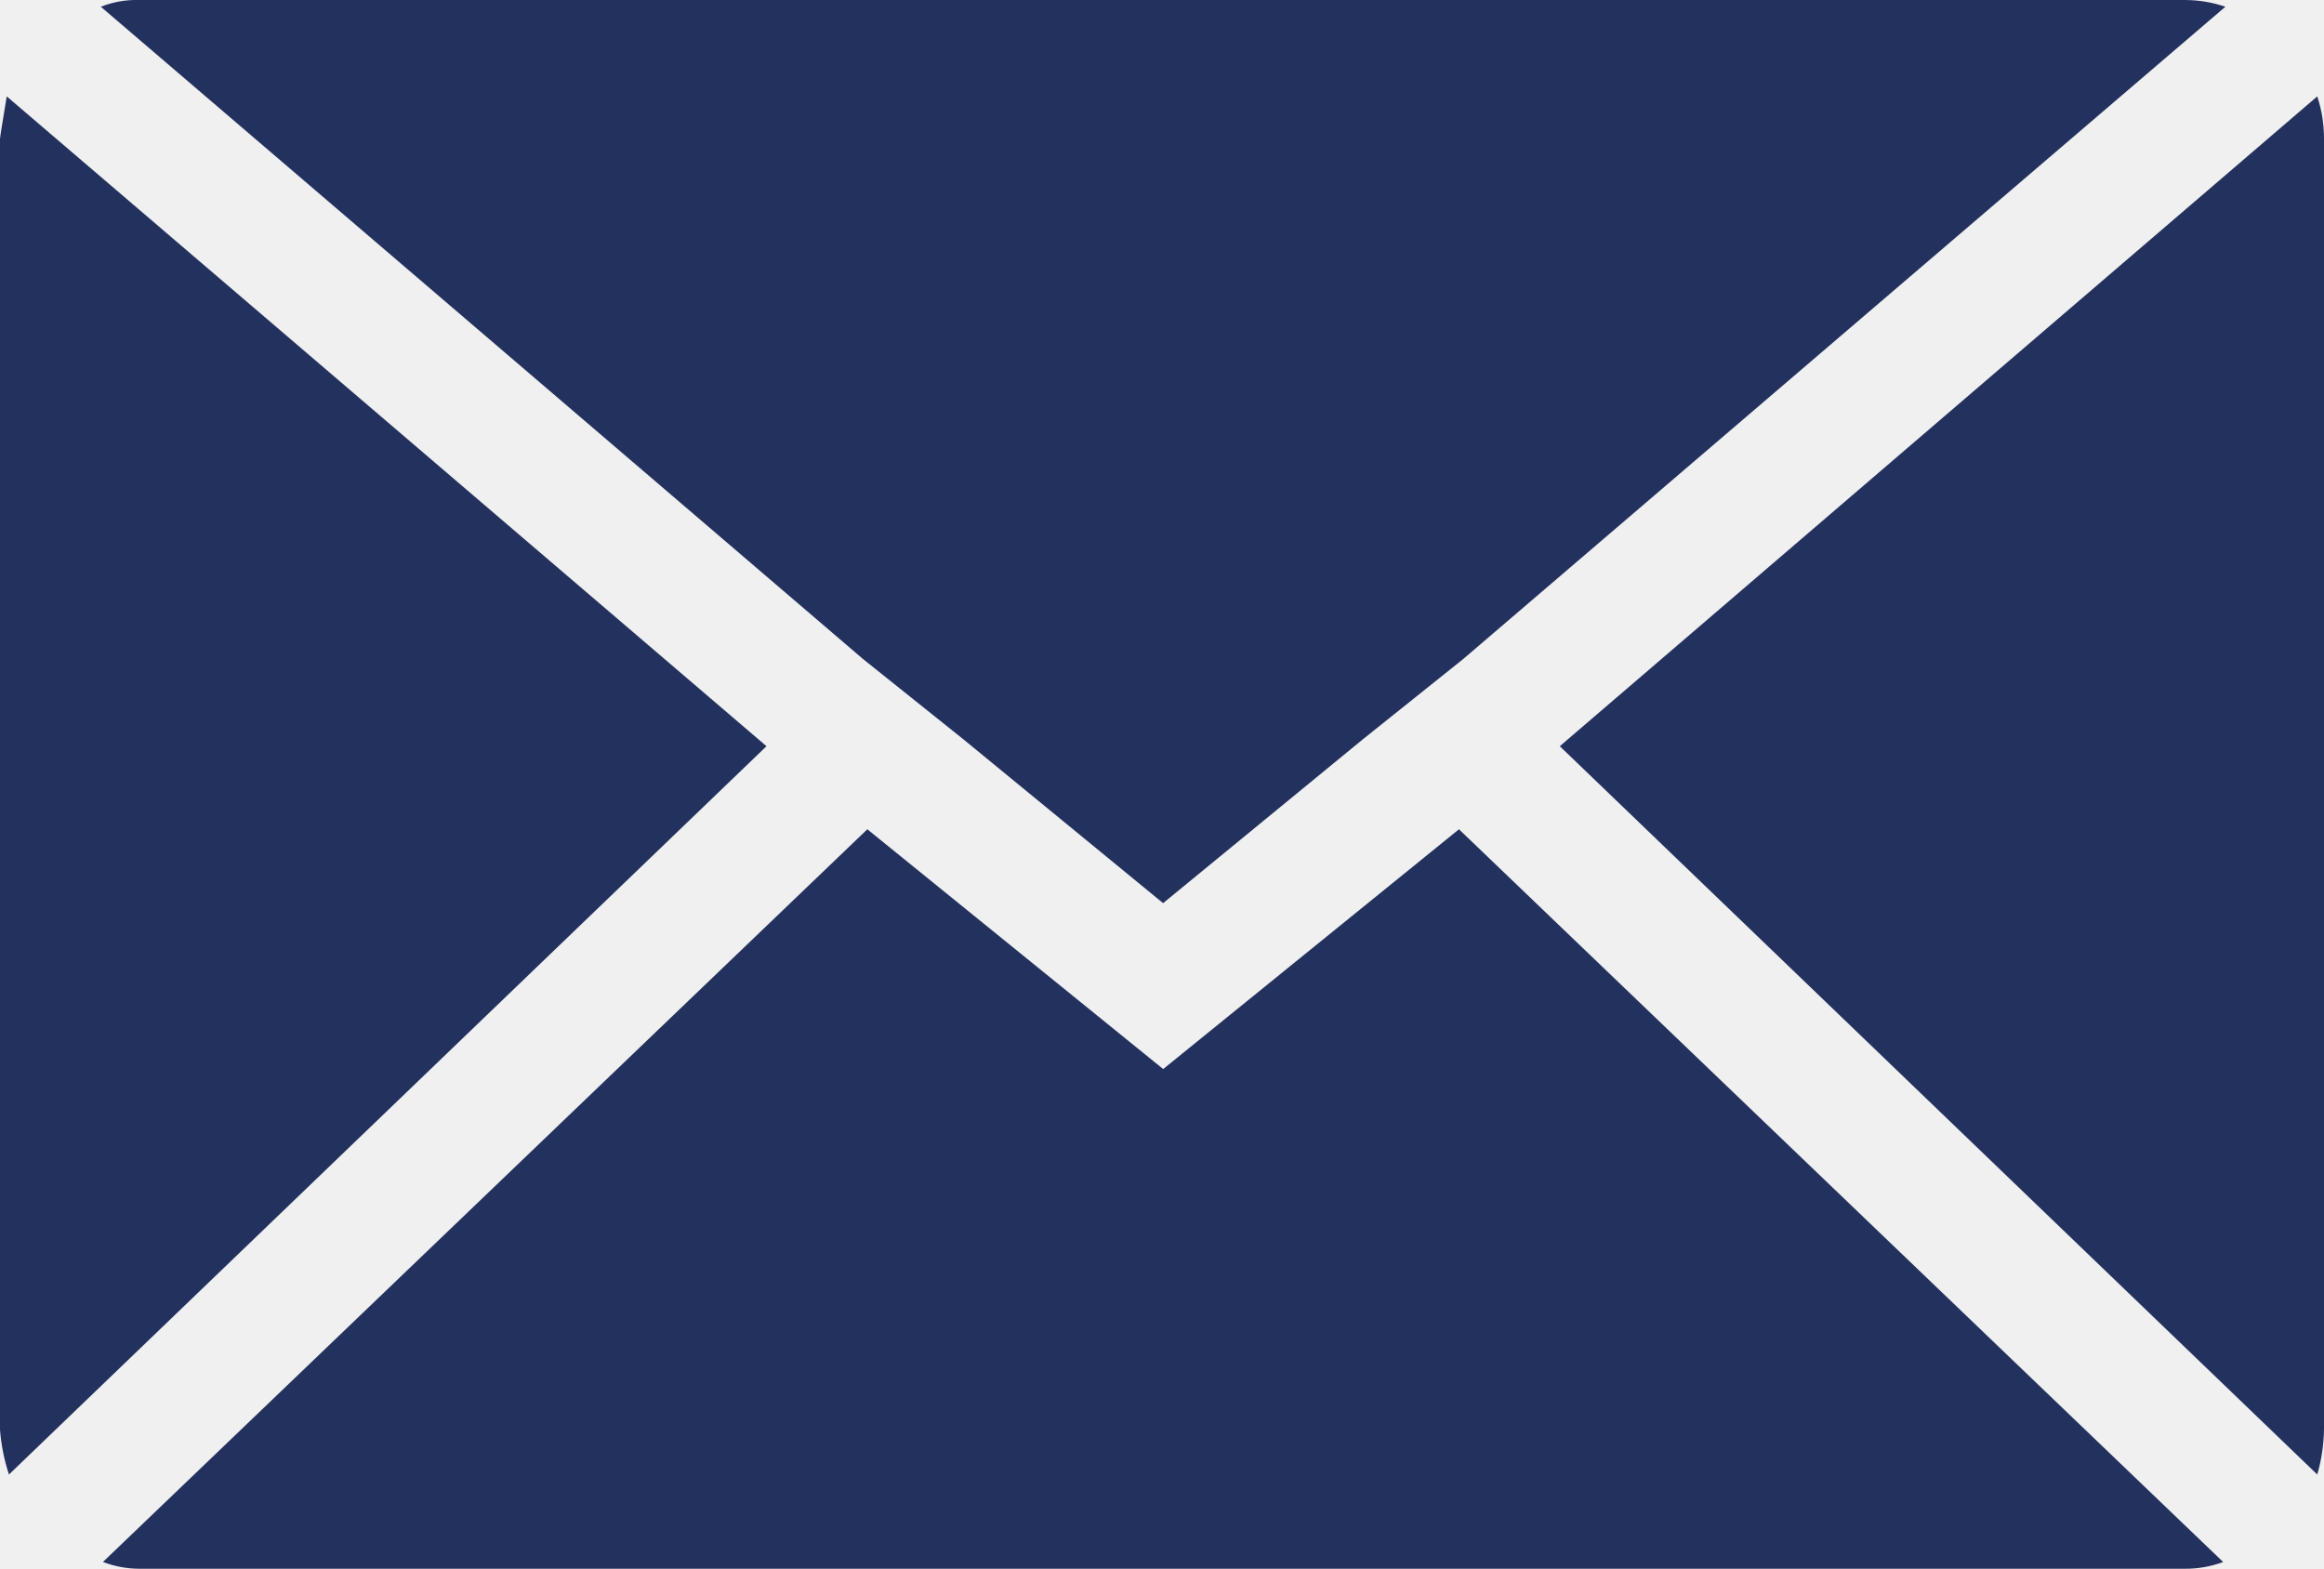
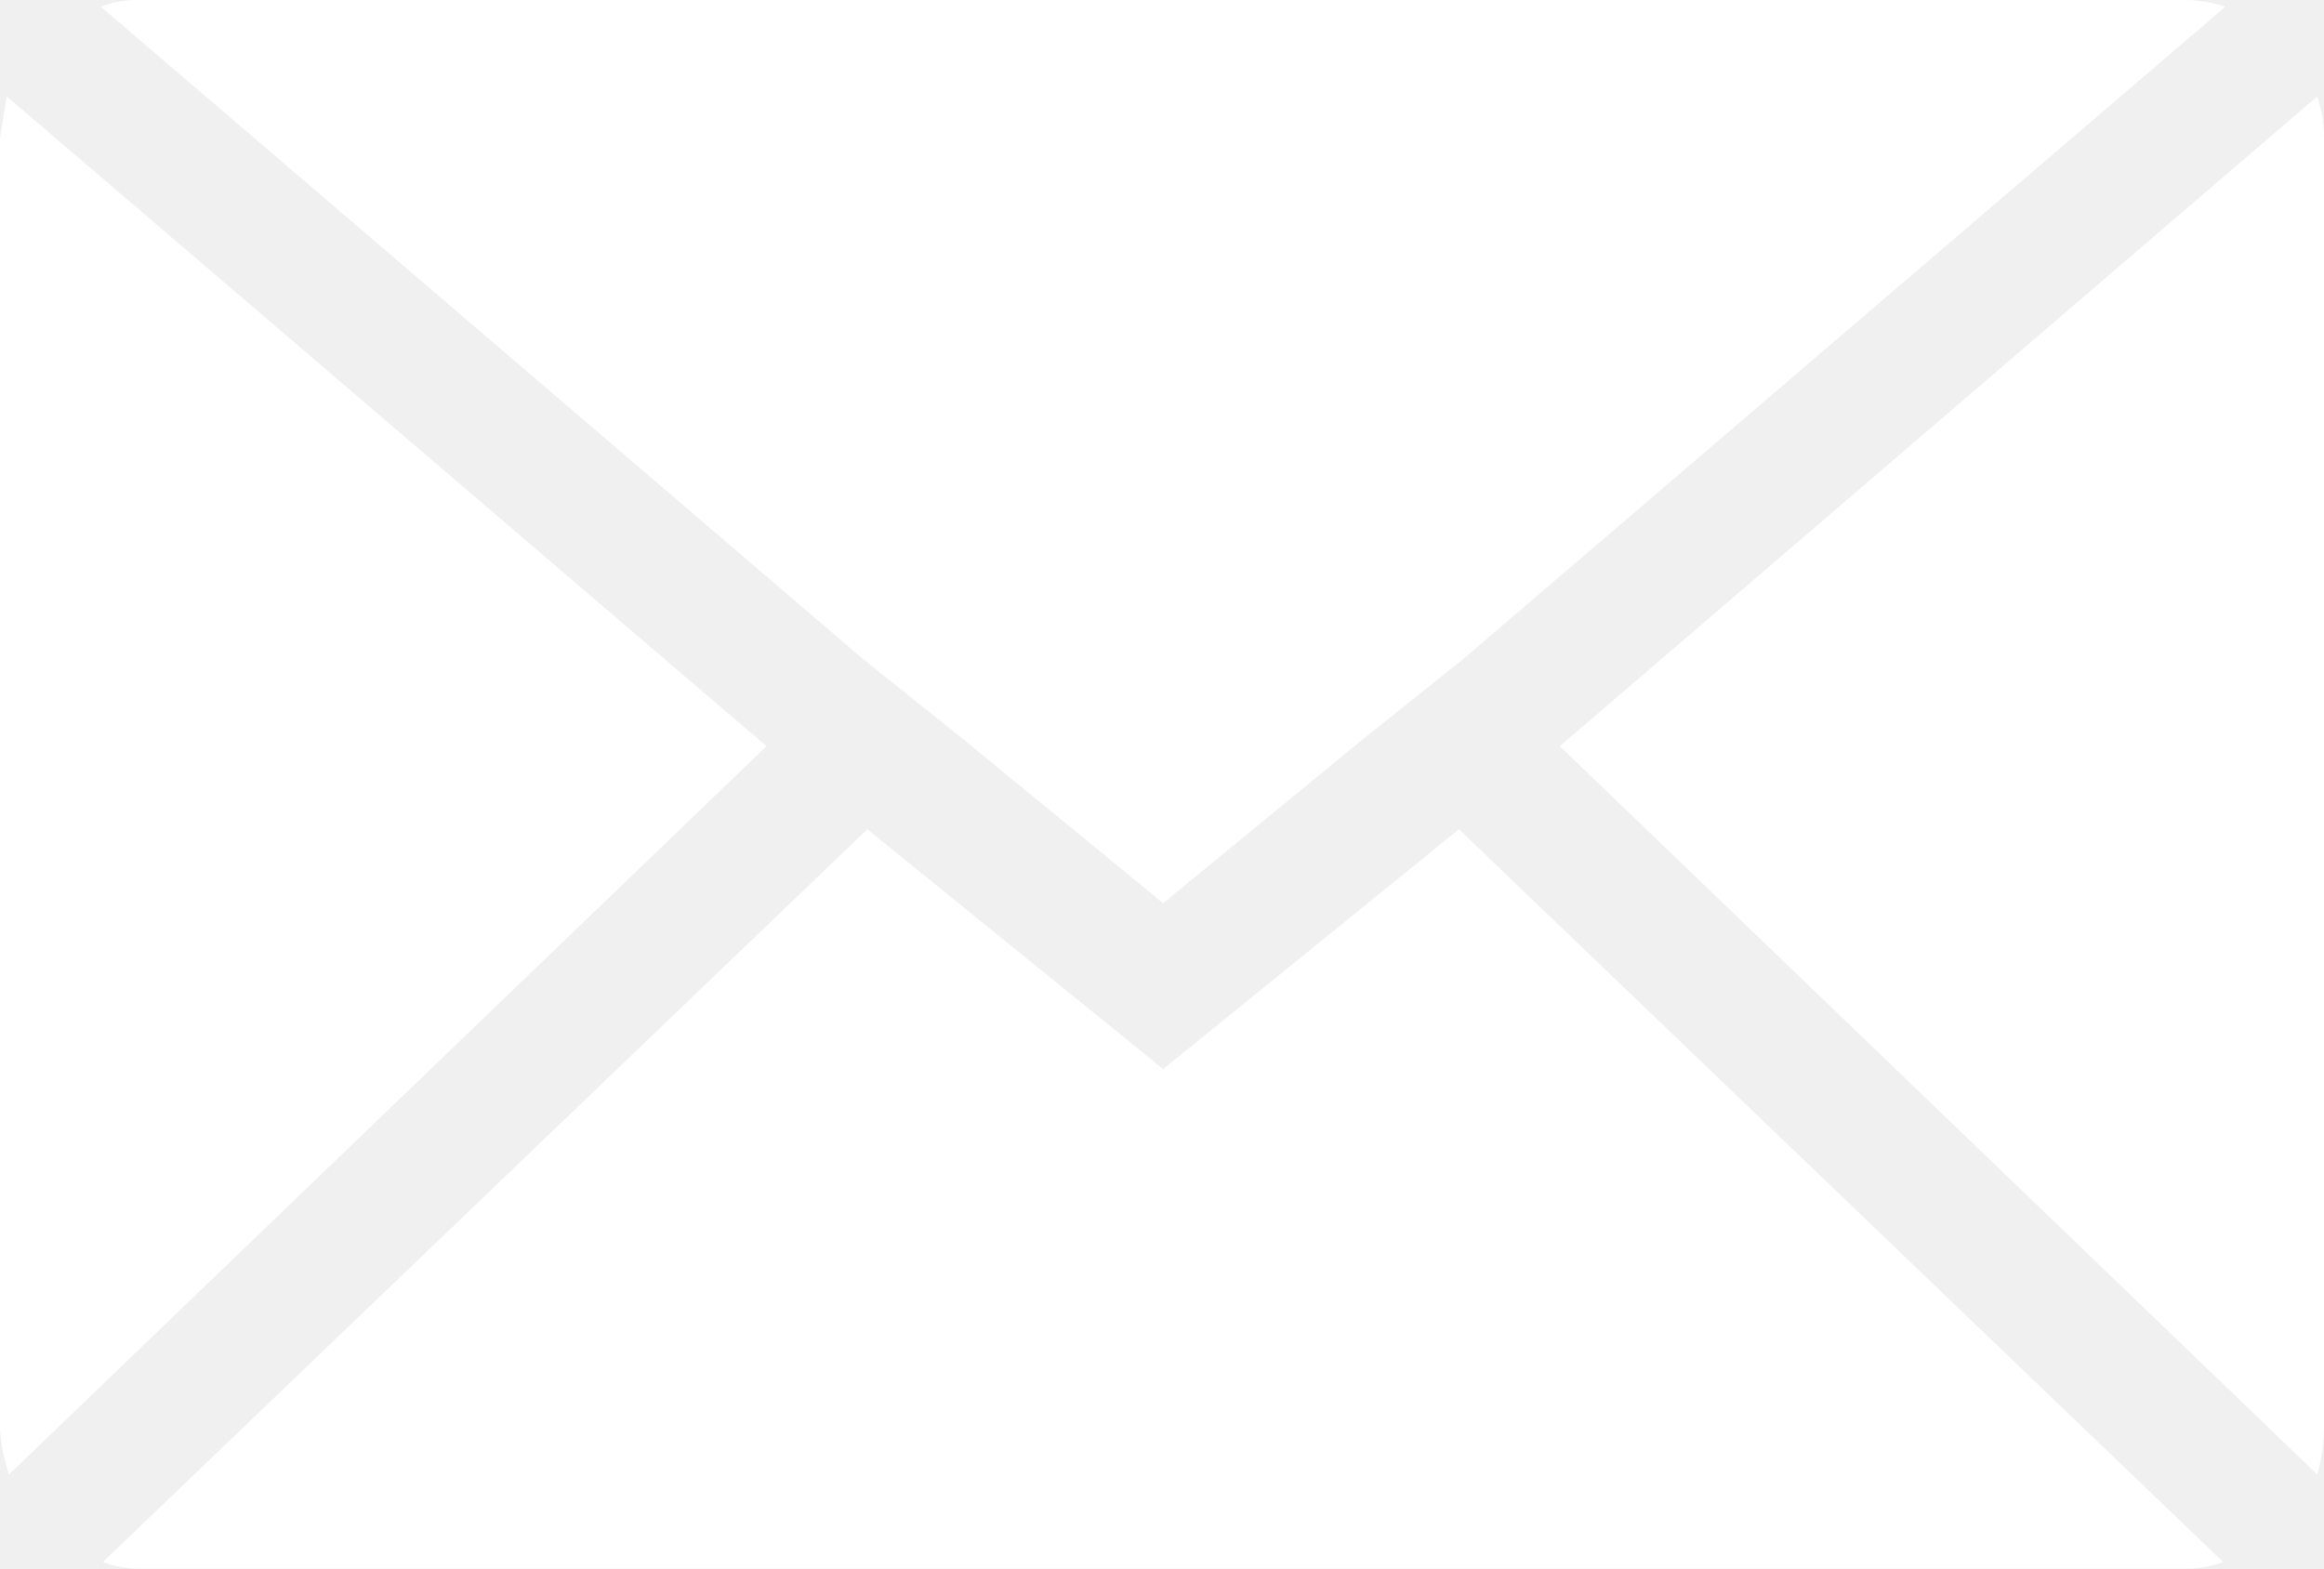
<svg xmlns="http://www.w3.org/2000/svg" width="30.353" height="20.489" viewBox="0 0 30.353 20.489">
-   <path id="email" d="M.072,22.742V5.883q0-.029.088-.556l9.923,8.488L.189,23.328a2.481,2.481,0,0,1-.117-.585ZM1.389,4.156a1.261,1.261,0,0,1,.5-.088H28.61a1.657,1.657,0,0,1,.527.088l-9.952,8.518-1.317,1.054-2.605,2.137-2.605-2.137-1.317-1.054Zm.029,20.313L11.4,14.9l3.864,3.132L19.127,14.9l9.981,9.571a1.405,1.405,0,0,1-.5.088H1.887a1.326,1.326,0,0,1-.468-.088ZM20.444,13.815l9.893-8.488a1.747,1.747,0,0,1,.088.556v16.86a2.244,2.244,0,0,1-.088.585Z" transform="translate(-0.072 -4.068)" fill="#23315e" />
+   <path id="email" d="M.072,22.742V5.883q0-.029.088-.556l9.923,8.488L.189,23.328a2.481,2.481,0,0,1-.117-.585ZM1.389,4.156a1.261,1.261,0,0,1,.5-.088H28.61a1.657,1.657,0,0,1,.527.088l-9.952,8.518-1.317,1.054-2.605,2.137-2.605-2.137-1.317-1.054Zm.029,20.313L11.4,14.9l3.864,3.132L19.127,14.9l9.981,9.571a1.405,1.405,0,0,1-.5.088H1.887a1.326,1.326,0,0,1-.468-.088ZM20.444,13.815l9.893-8.488a1.747,1.747,0,0,1,.088.556v16.86a2.244,2.244,0,0,1-.088.585Z" transform="translate(-0.072 -4.068)" fill="#fff" />
</svg>
